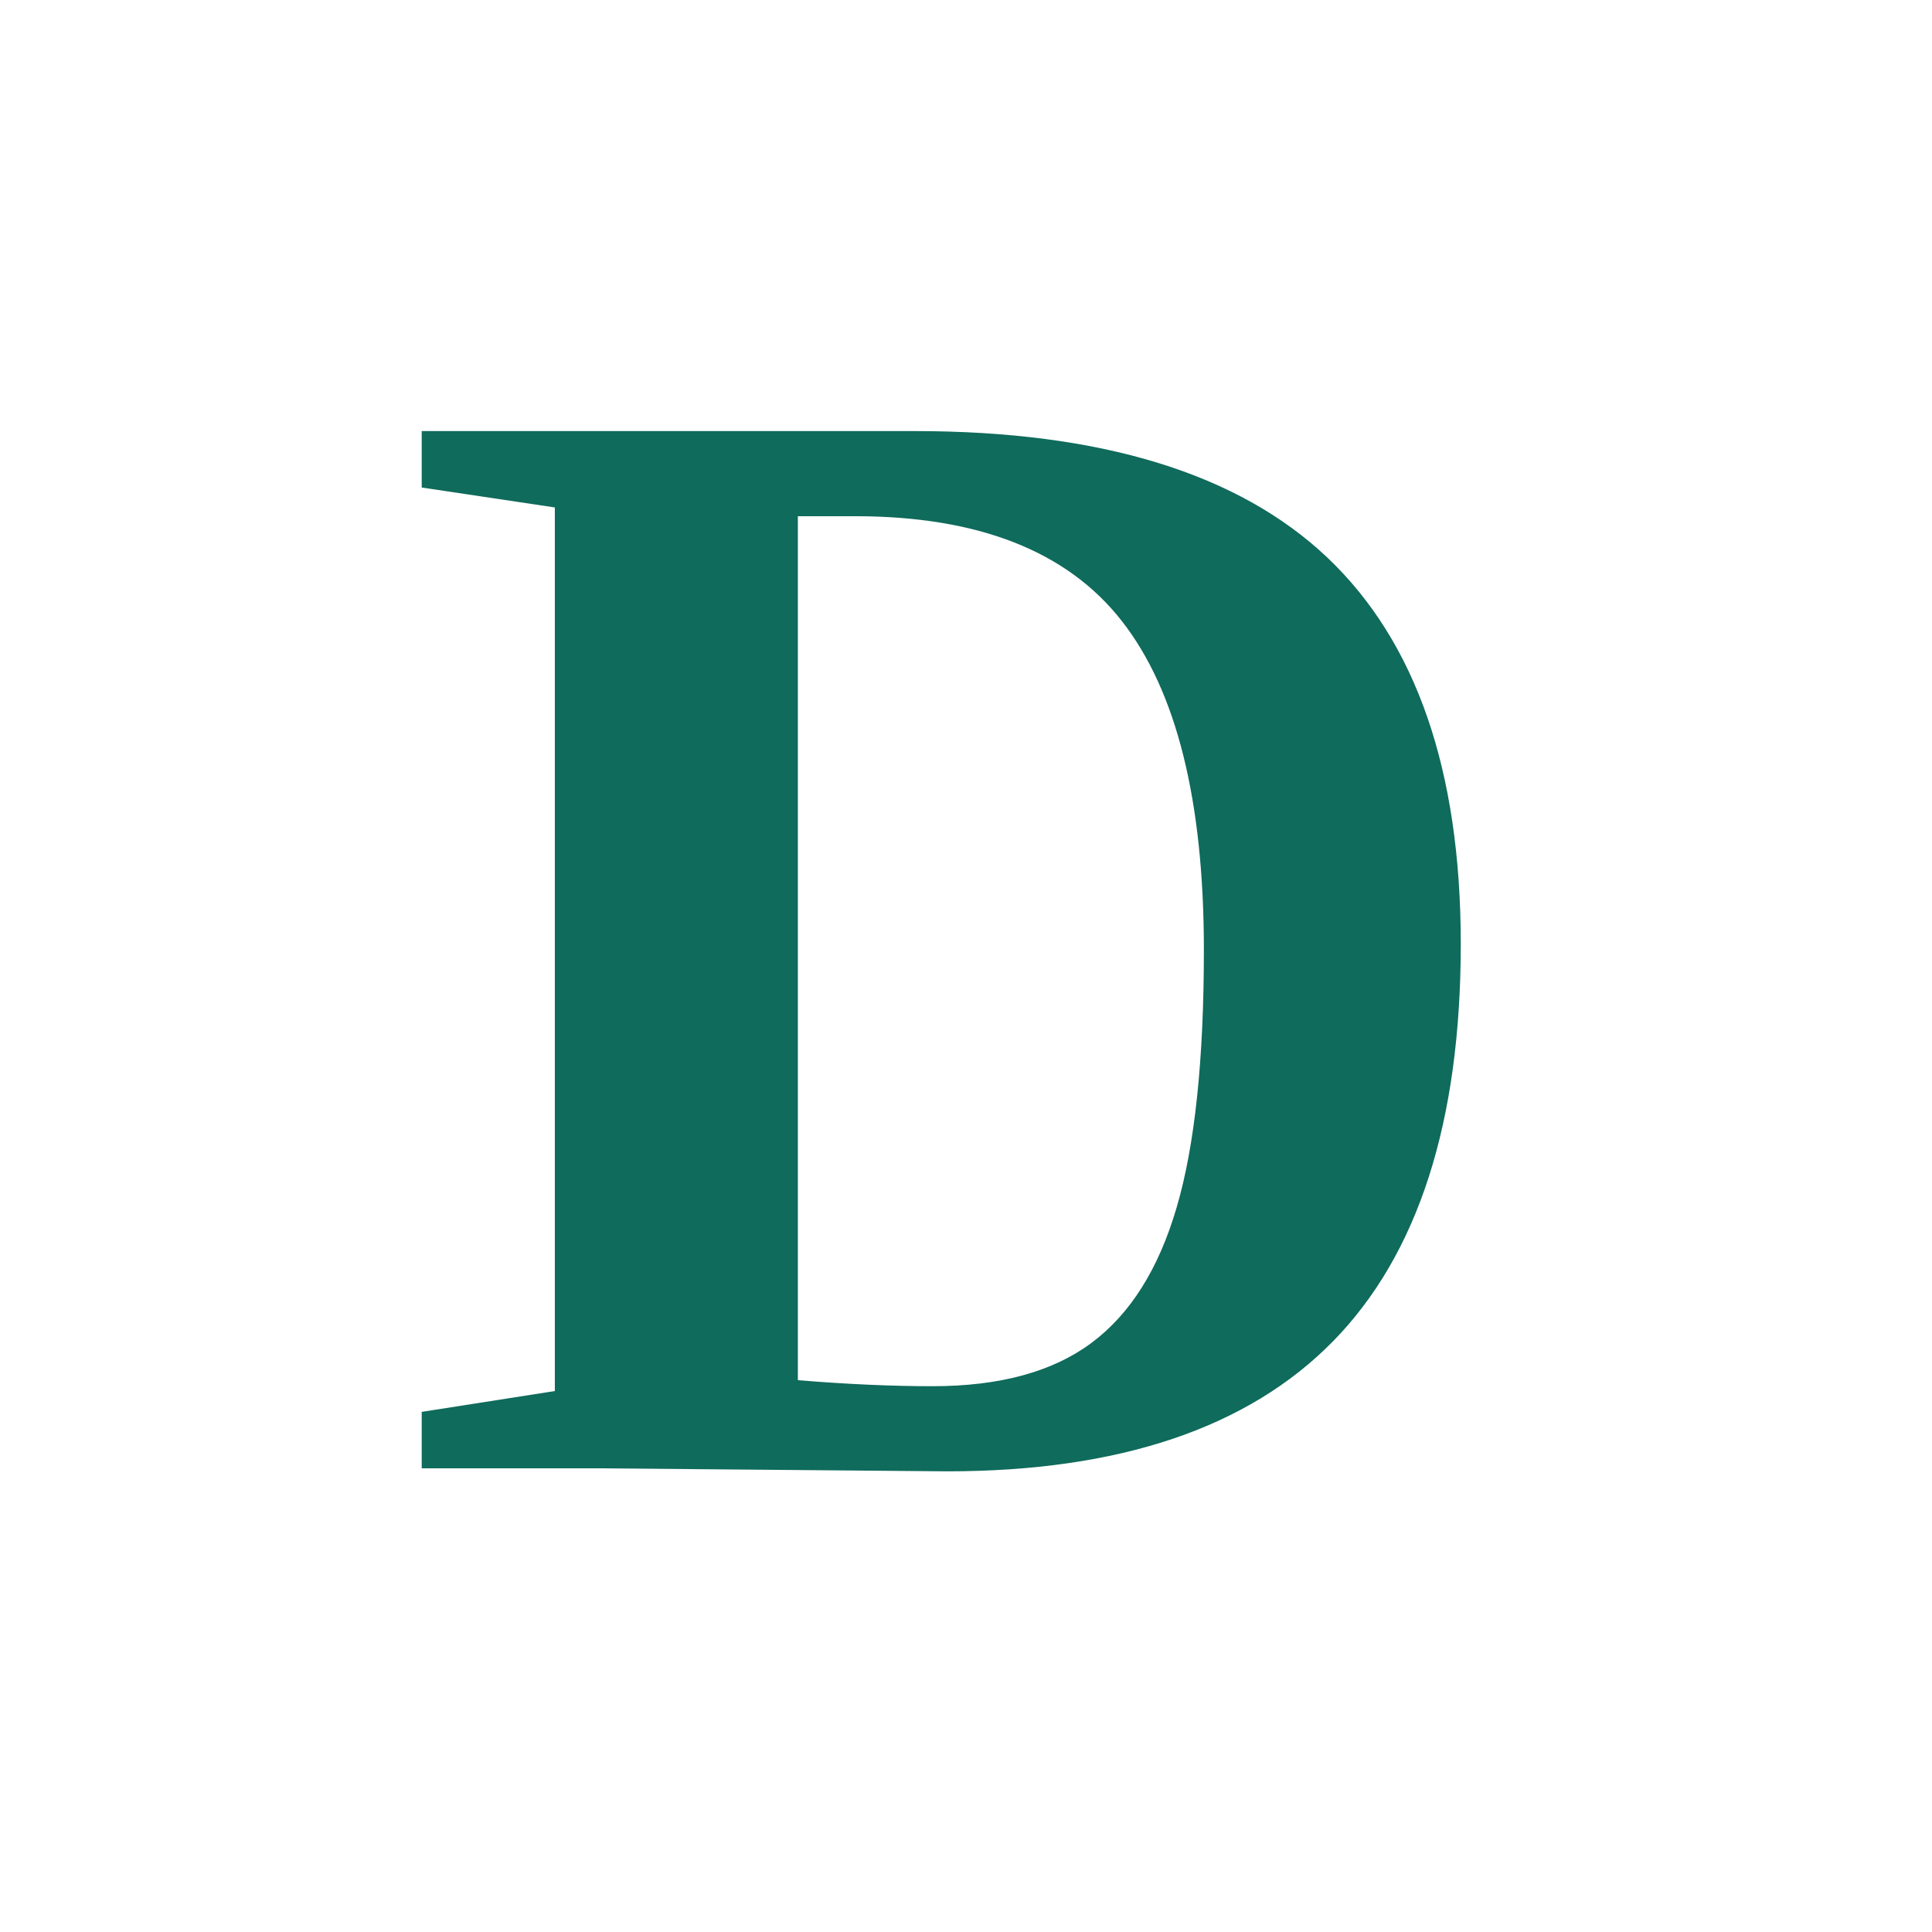
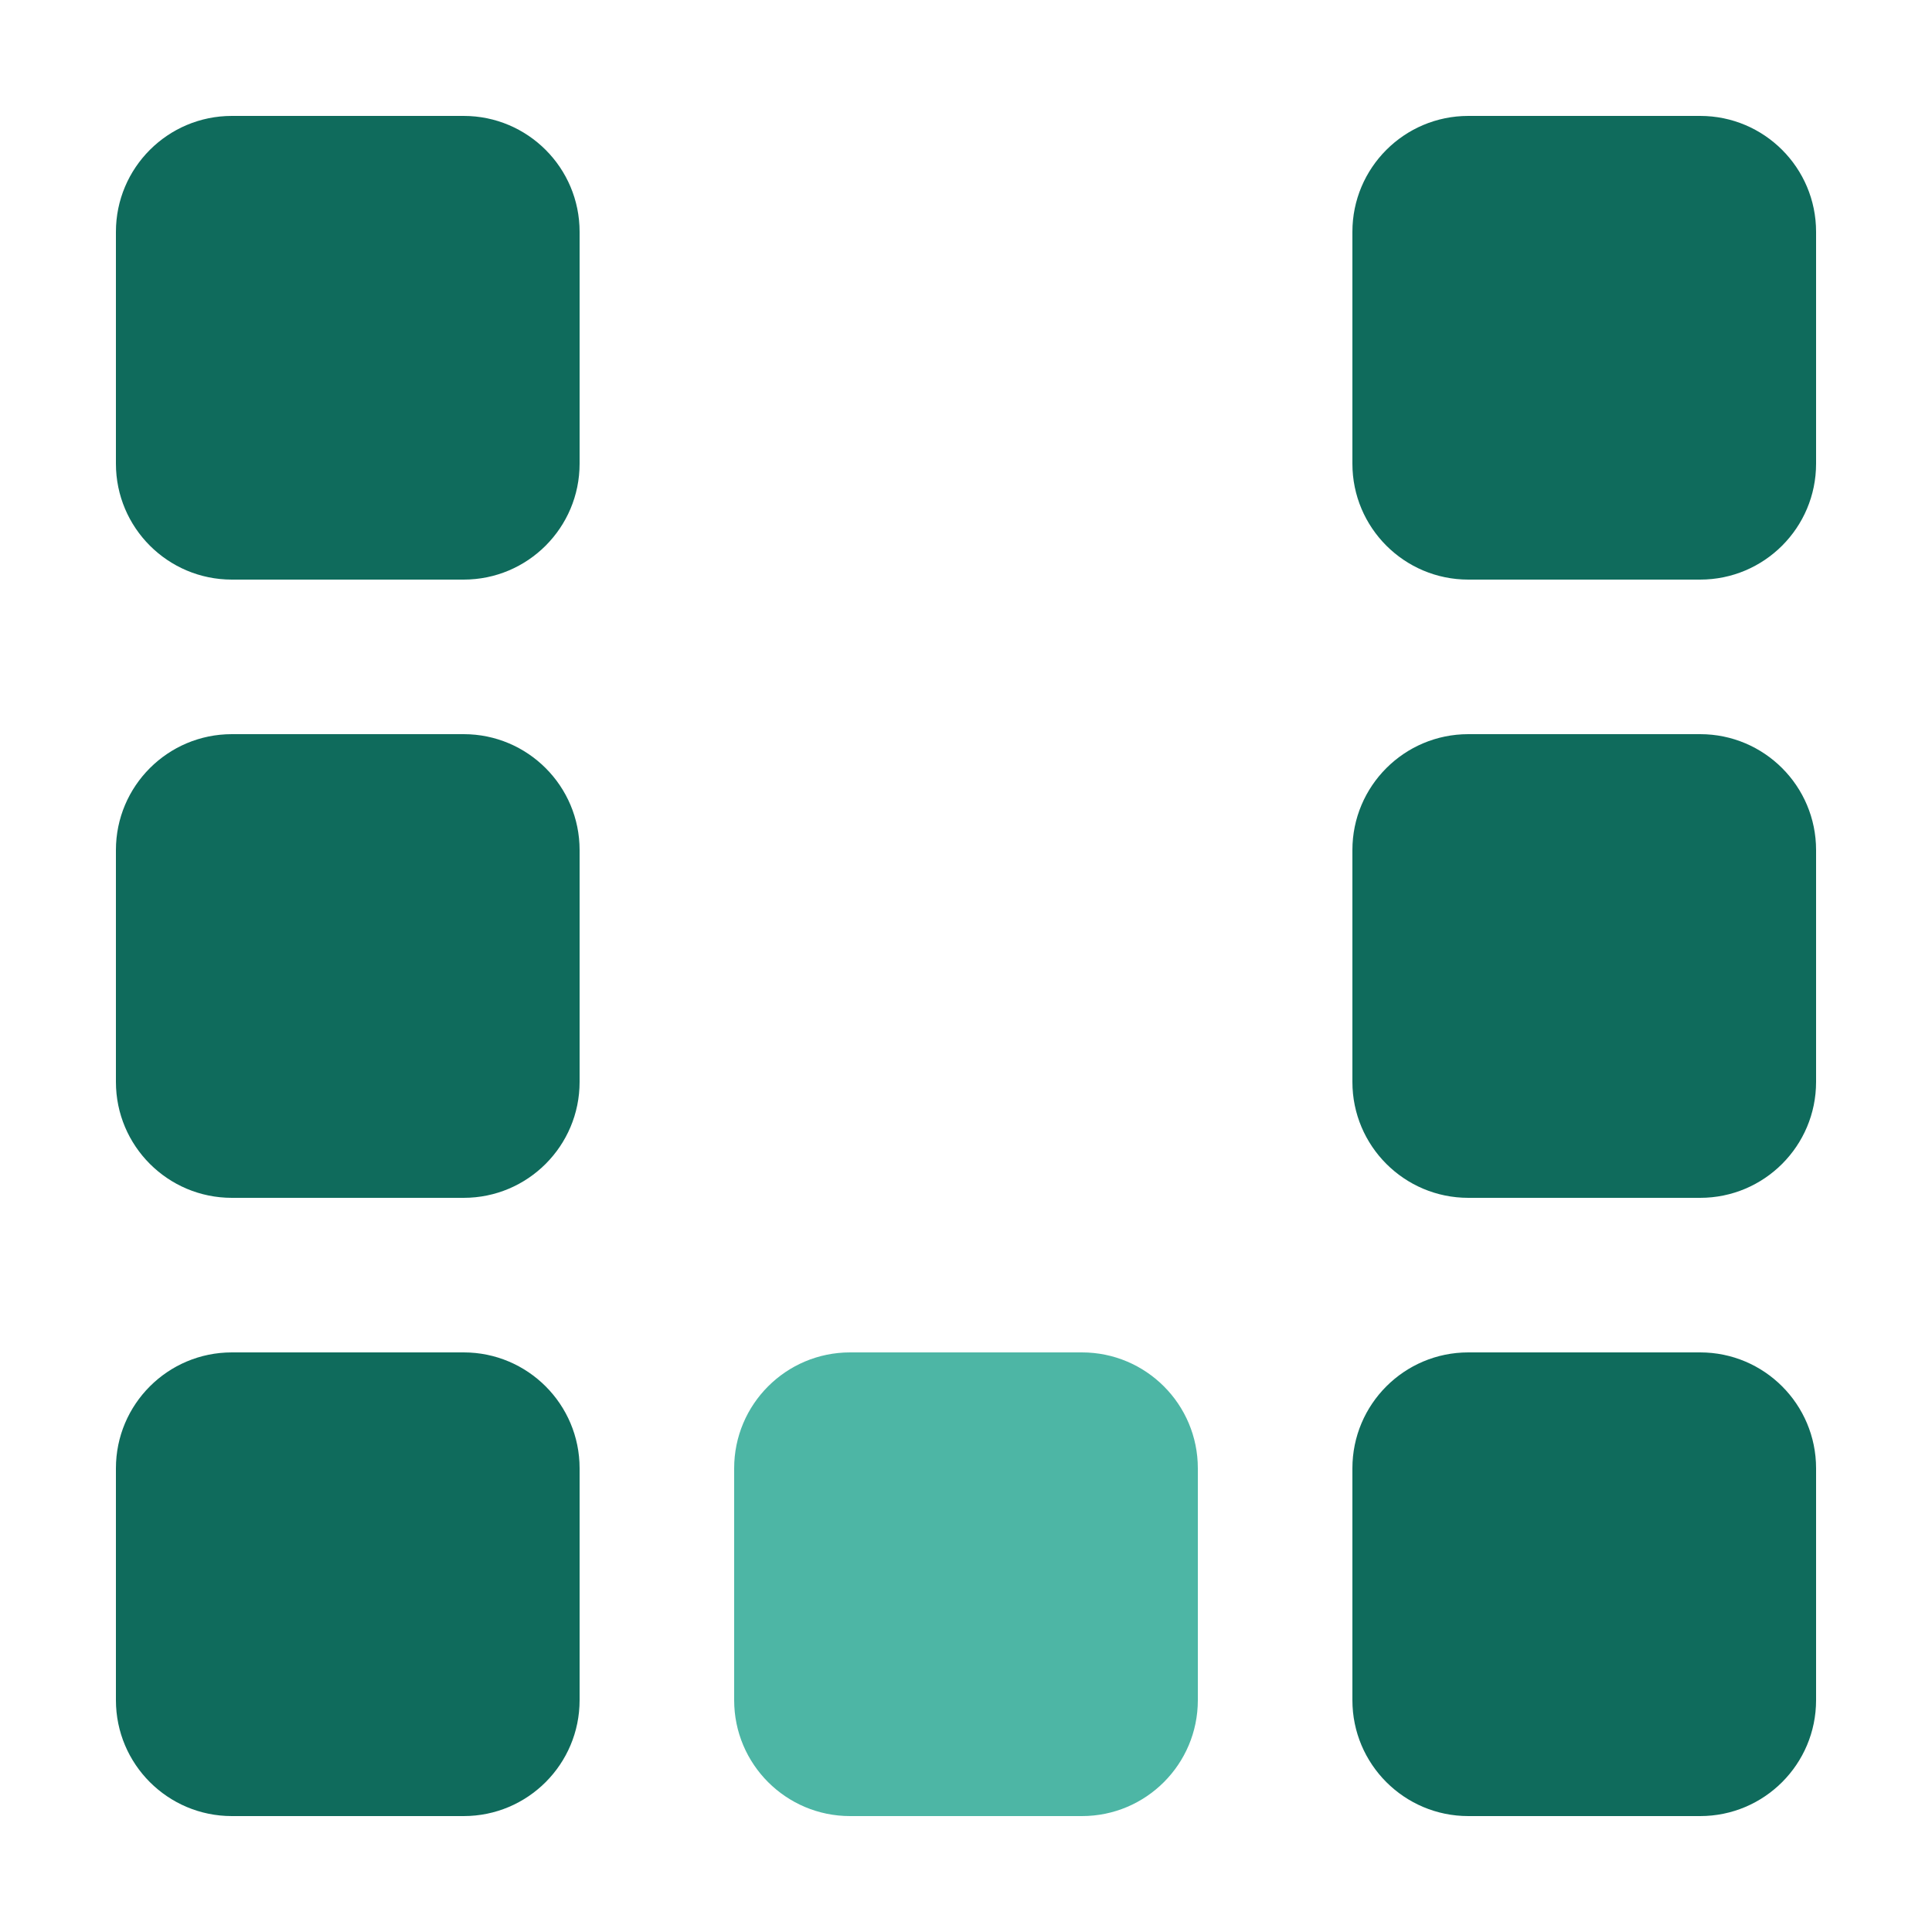
<svg xmlns="http://www.w3.org/2000/svg" viewBox="0 0 100 100">
-   <text x="50" y="76" font-family="Georgia, 'Times New Roman', serif" font-size="82" font-weight="bold" fill="#0F6B5C" text-anchor="middle">D</text>
+   <rect x="38" y="70" width="24" height="24" rx="6" fill="#4DB6A5" />
+   <rect x="6" y="70" width="24" height="24" rx="6" fill="#0F6B5C" />
+   <rect x="70" y="70" width="24" height="24" rx="6" fill="#0F6B5C" />
+   <rect x="6" y="38" width="24" height="24" rx="6" fill="#0F6B5C" />
+   <rect x="70" y="38" width="24" height="24" rx="6" fill="#0F6B5C" />
+   <rect x="6" y="6" width="24" height="24" rx="6" fill="#0F6B5C" />
+   <rect x="70" y="6" width="24" height="24" rx="6" fill="#0F6B5C" />
</svg>
